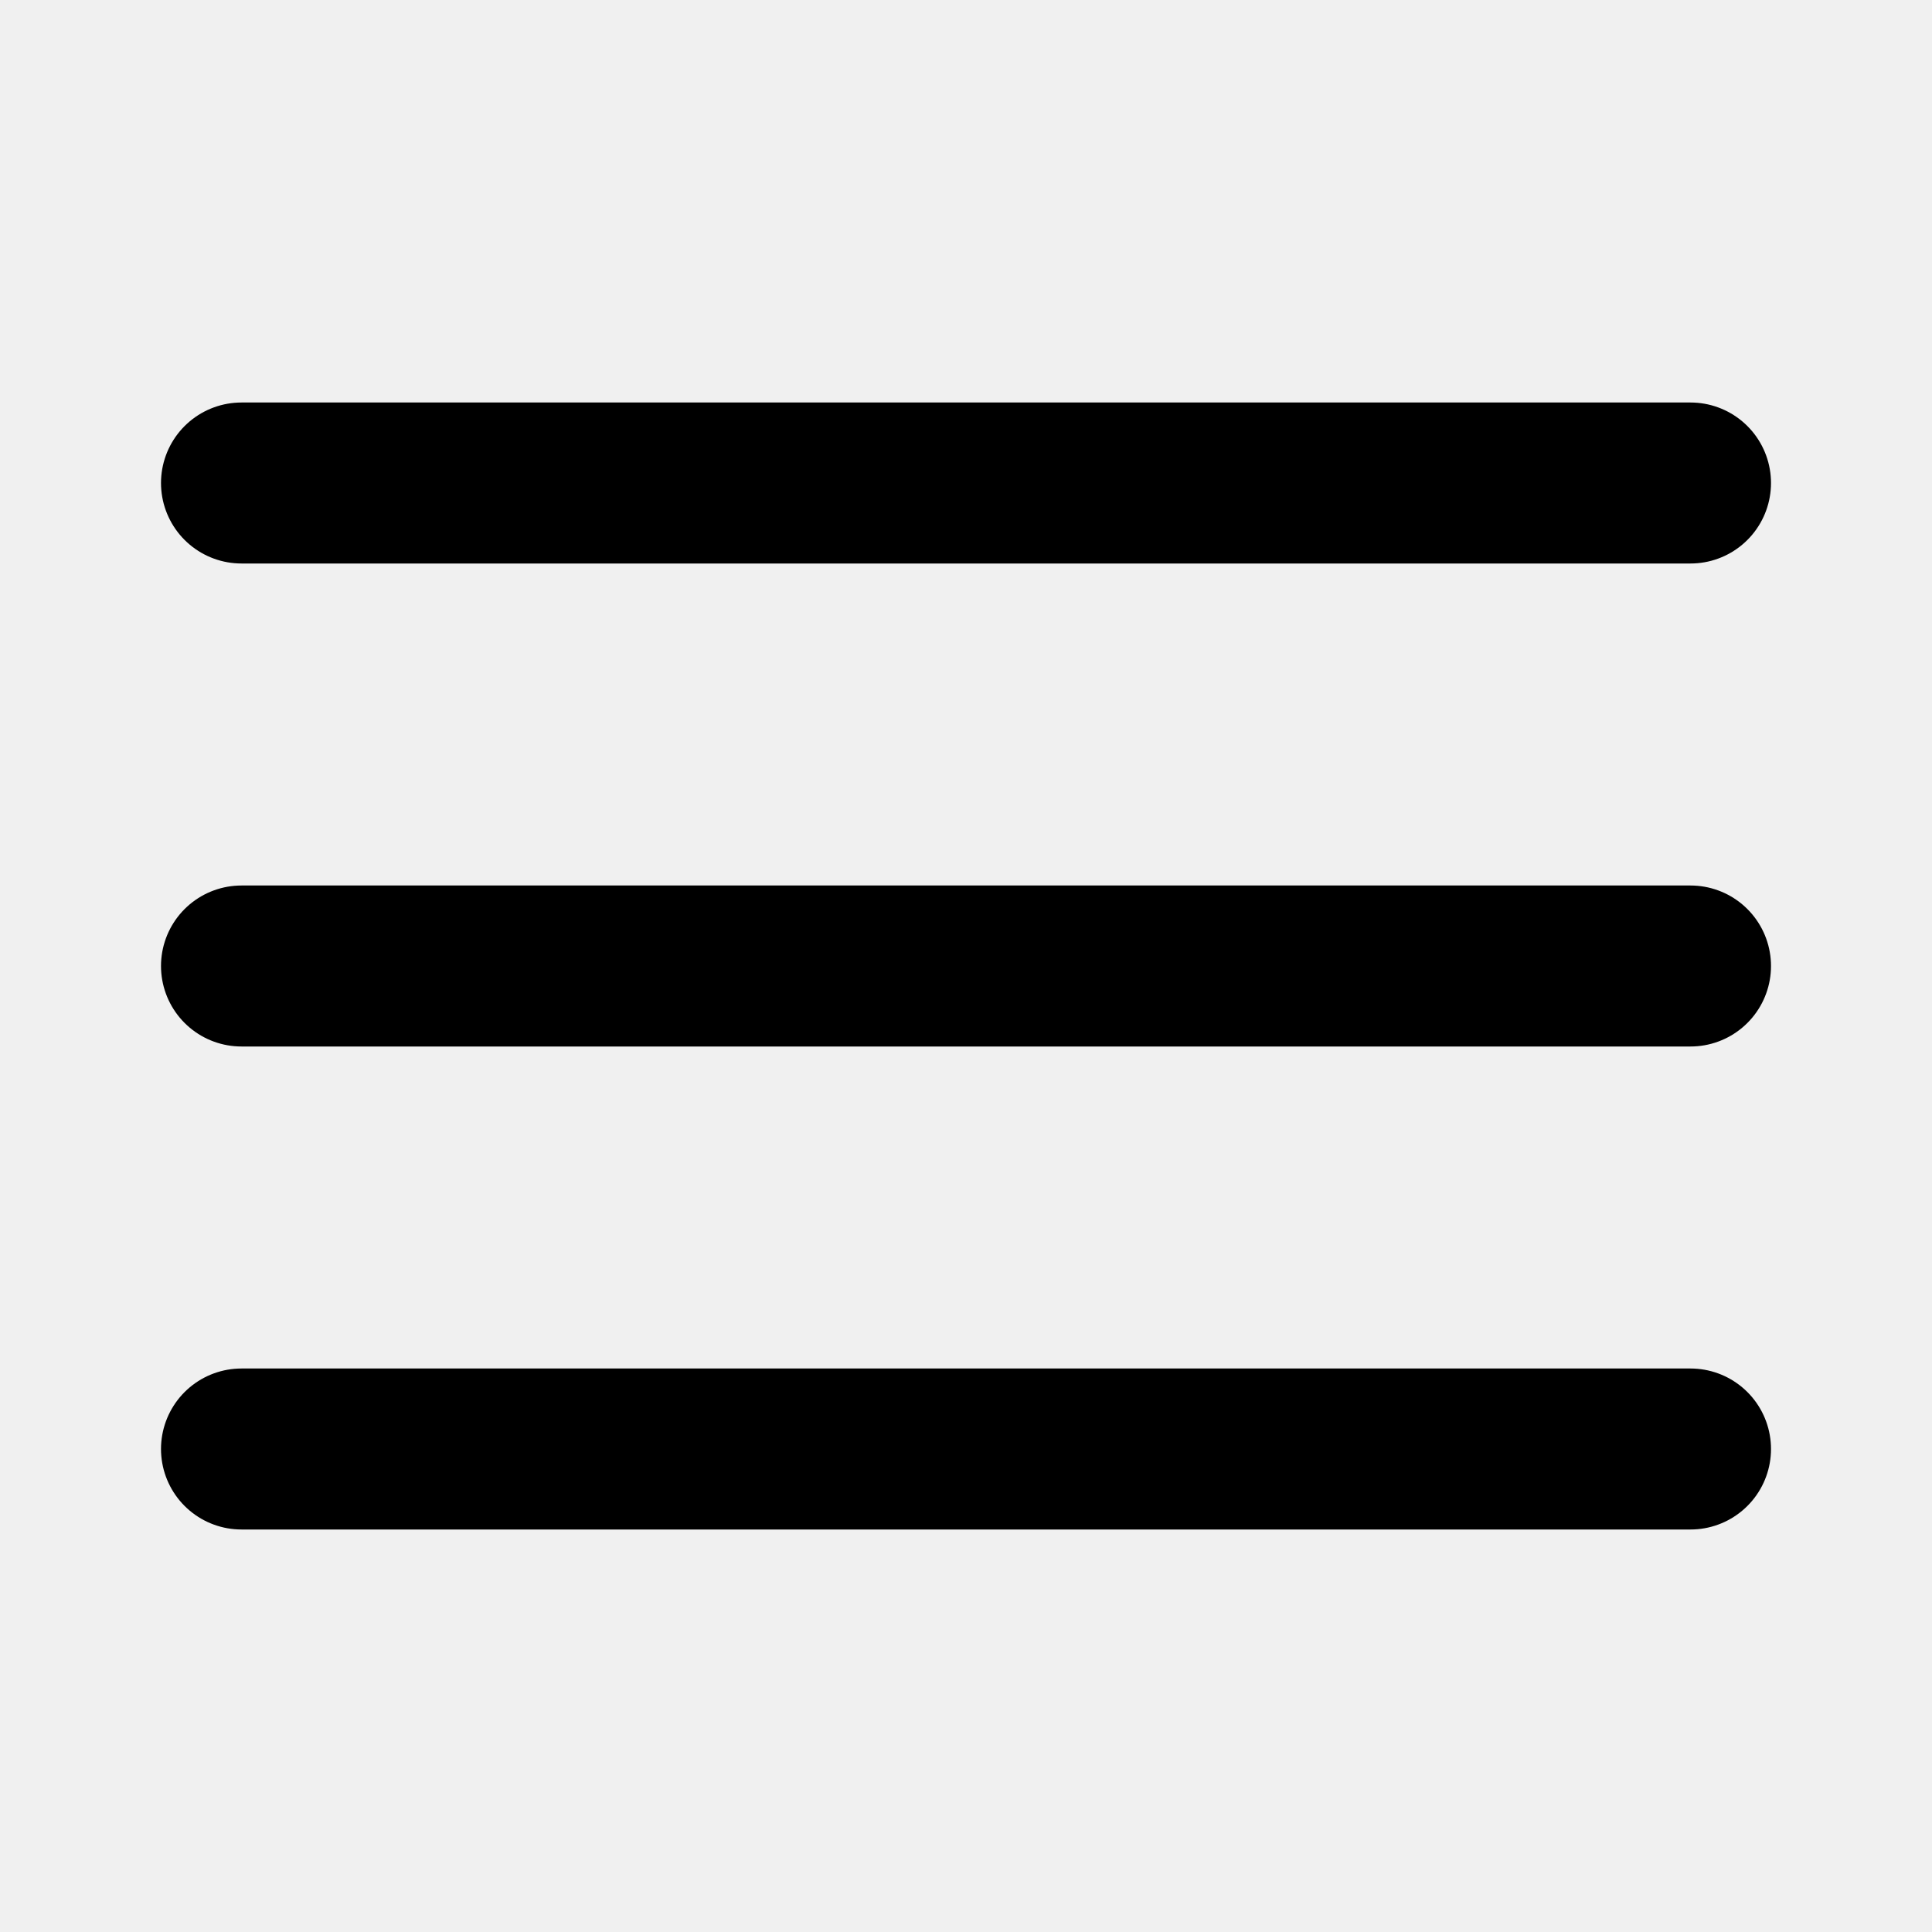
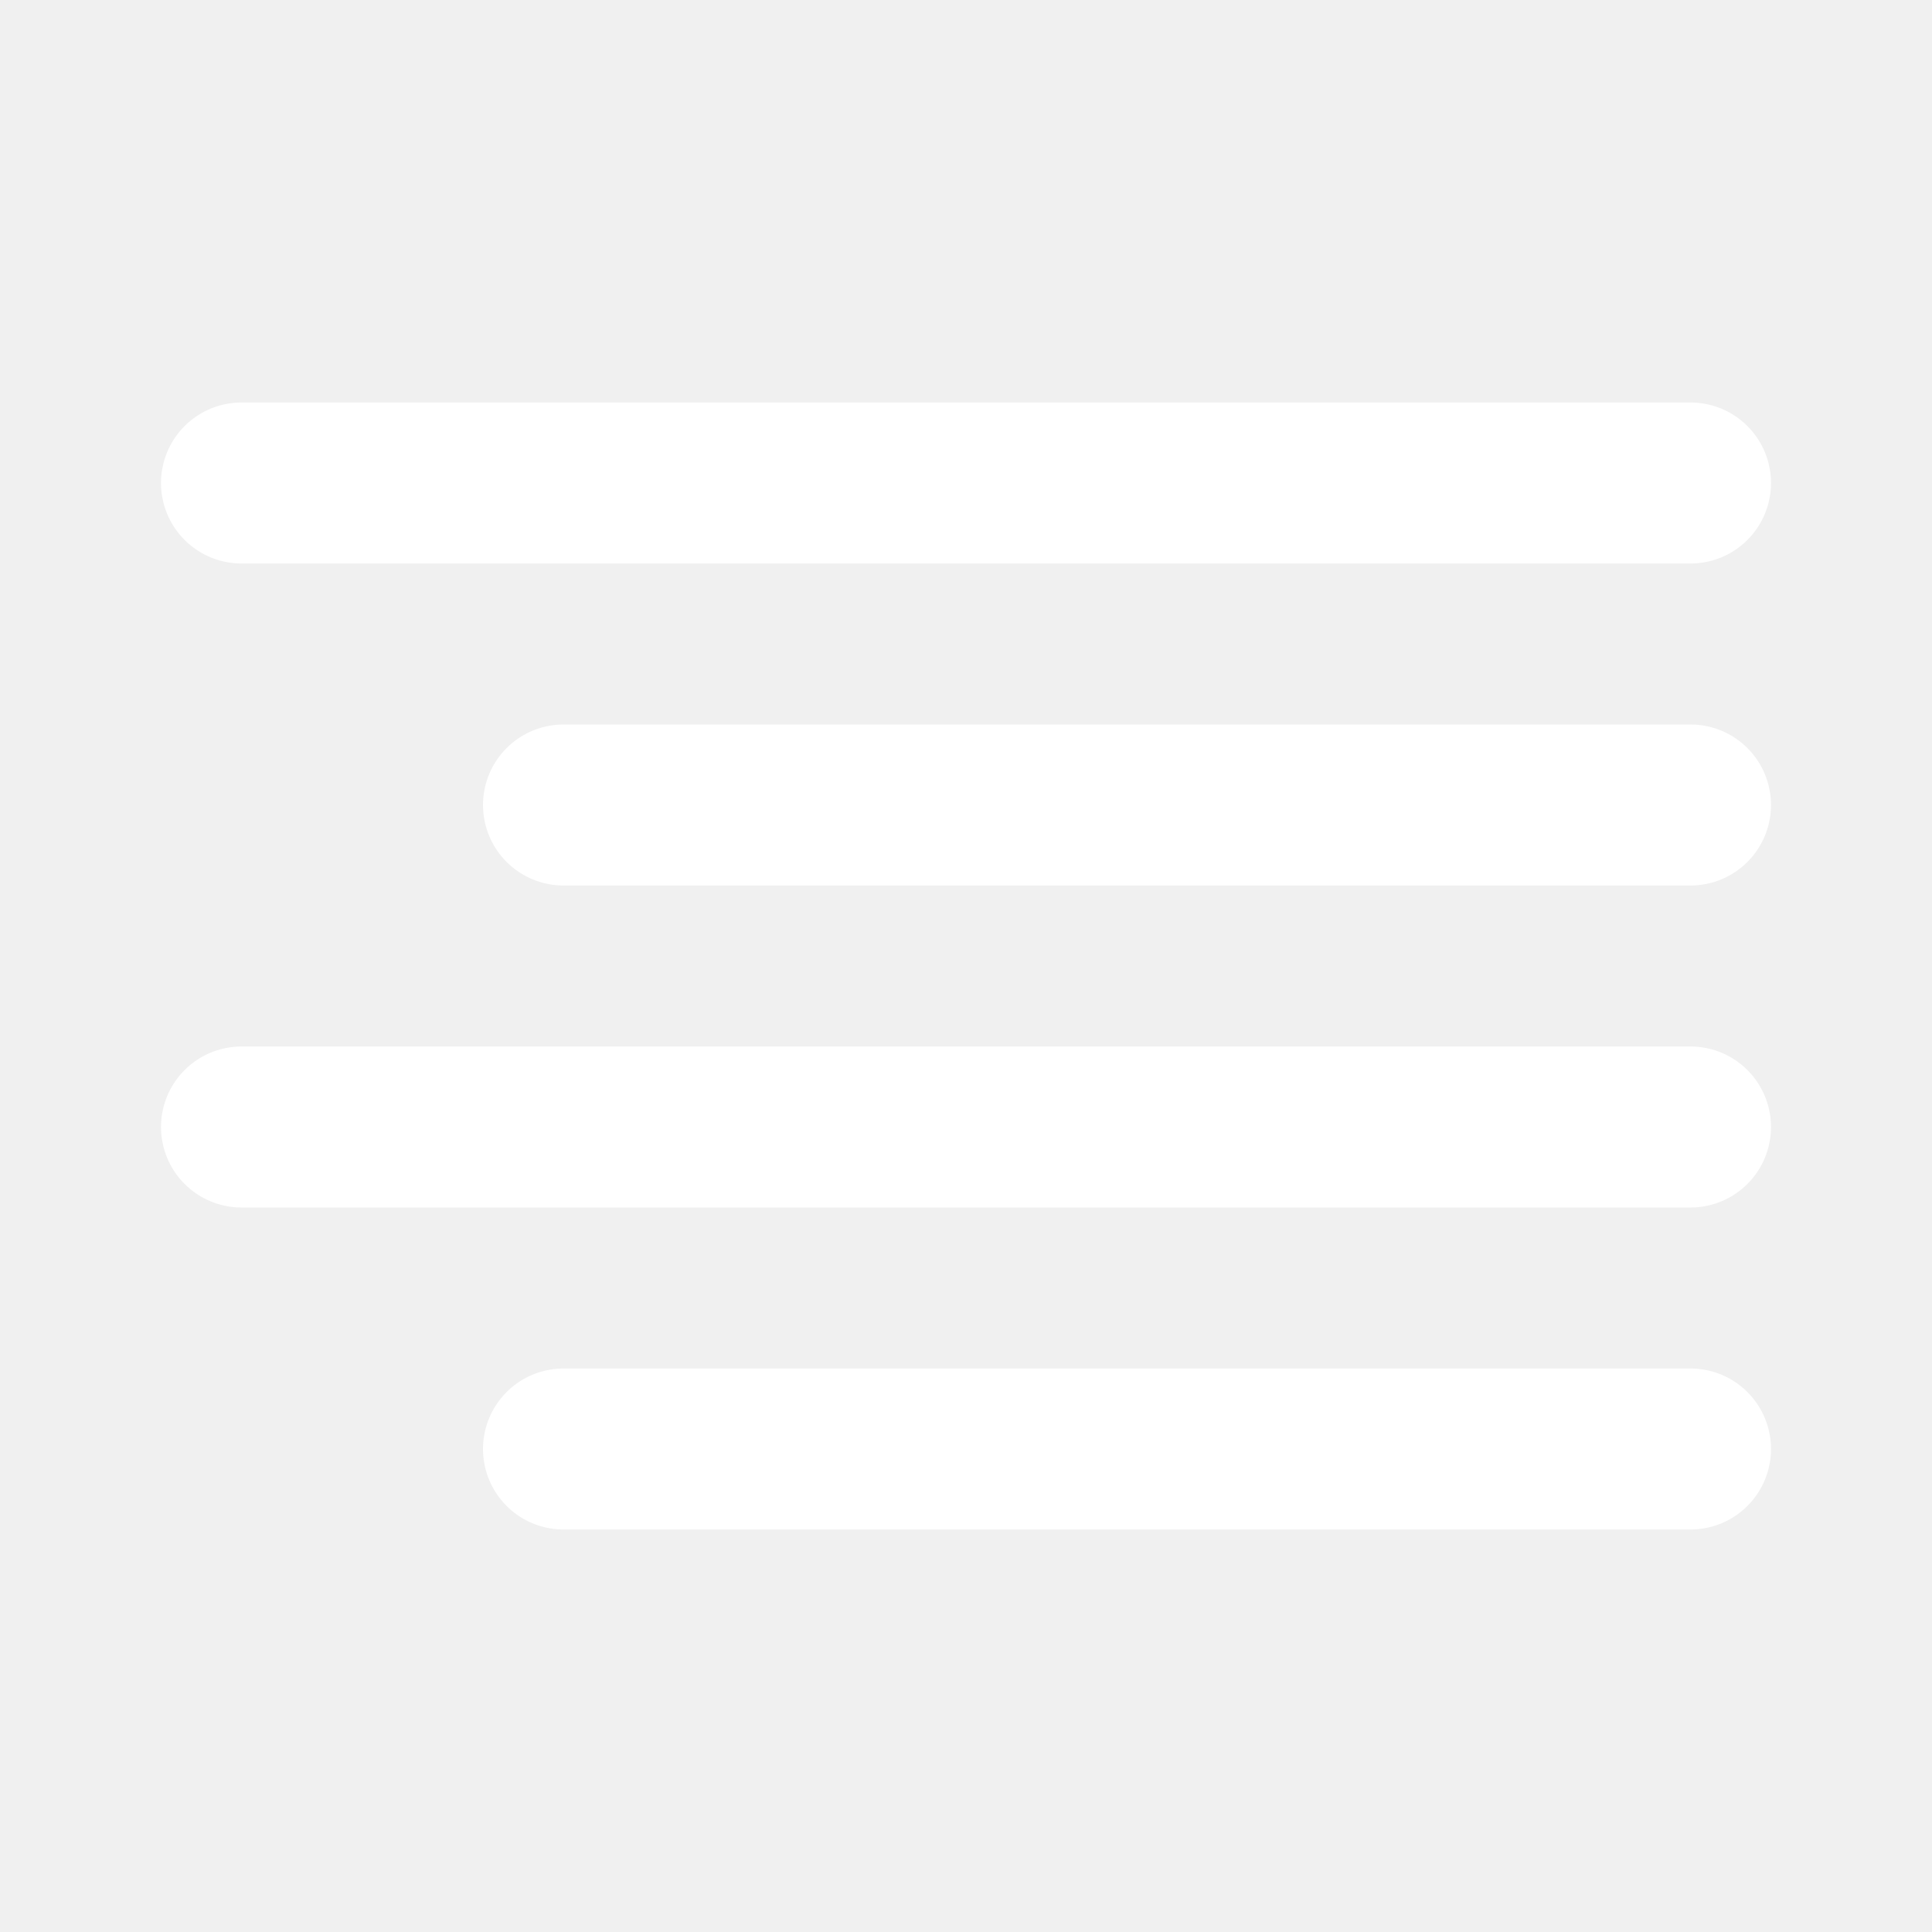
- <svg xmlns="http://www.w3.org/2000/svg" width="24" height="24" viewBox="0 0 24 24" fill="none" stroke="#000" stroke-width="2" stroke-linecap="round" stroke-linejoin="round" class="feather feather-menu">
-   <line x1="3" y1="12" x2="21" y2="12" />
-   <line x1="3" y1="6" x2="21" y2="6" />
-   <line x1="3" y1="18" x2="21" y2="18" />
+ <svg xmlns="http://www.w3.org/2000/svg" width="24" height="24" viewBox="0 0 24 24" fill="none" stroke="#fff" stroke-width="2" stroke-linecap="round" stroke-linejoin="round" class="feather feather-align-right">
+   <line x1="21" y1="10" x2="7" y2="10" />
+   <line x1="21" y1="6" x2="3" y2="6" />
+   <line x1="21" y1="14" x2="3" y2="14" />
+   <line x1="21" y1="18" x2="7" y2="18" />
</svg>
